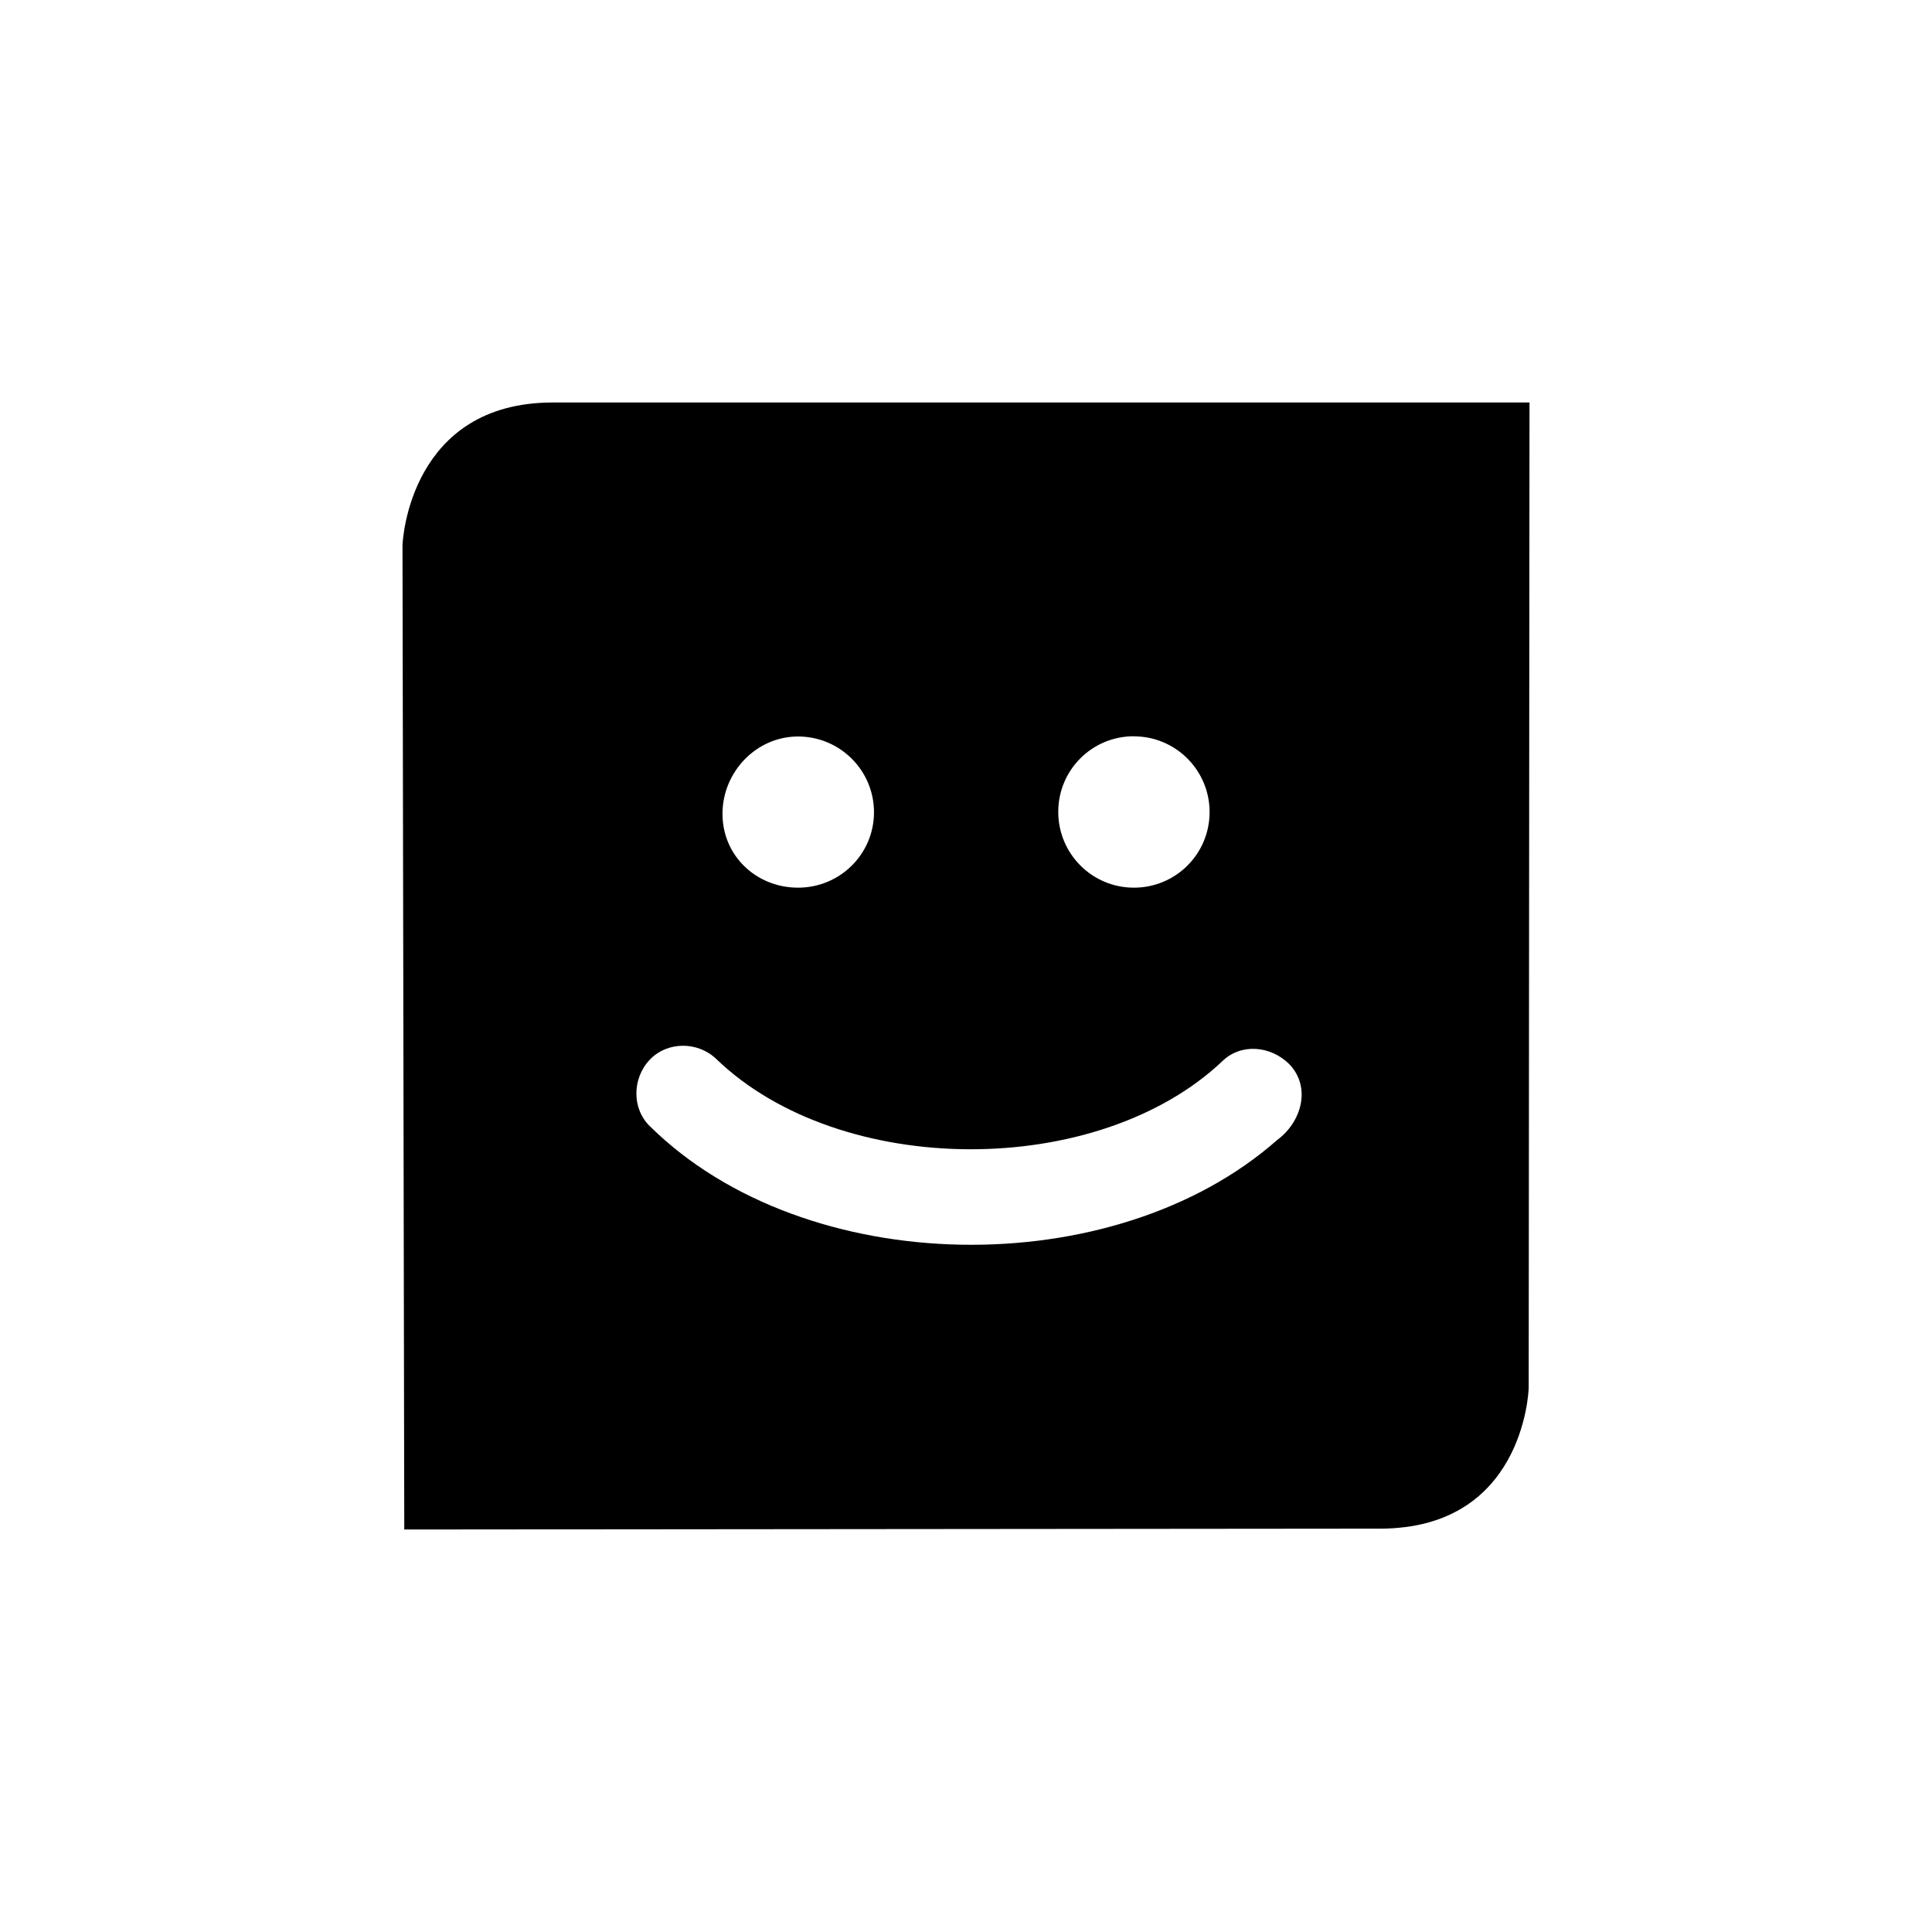
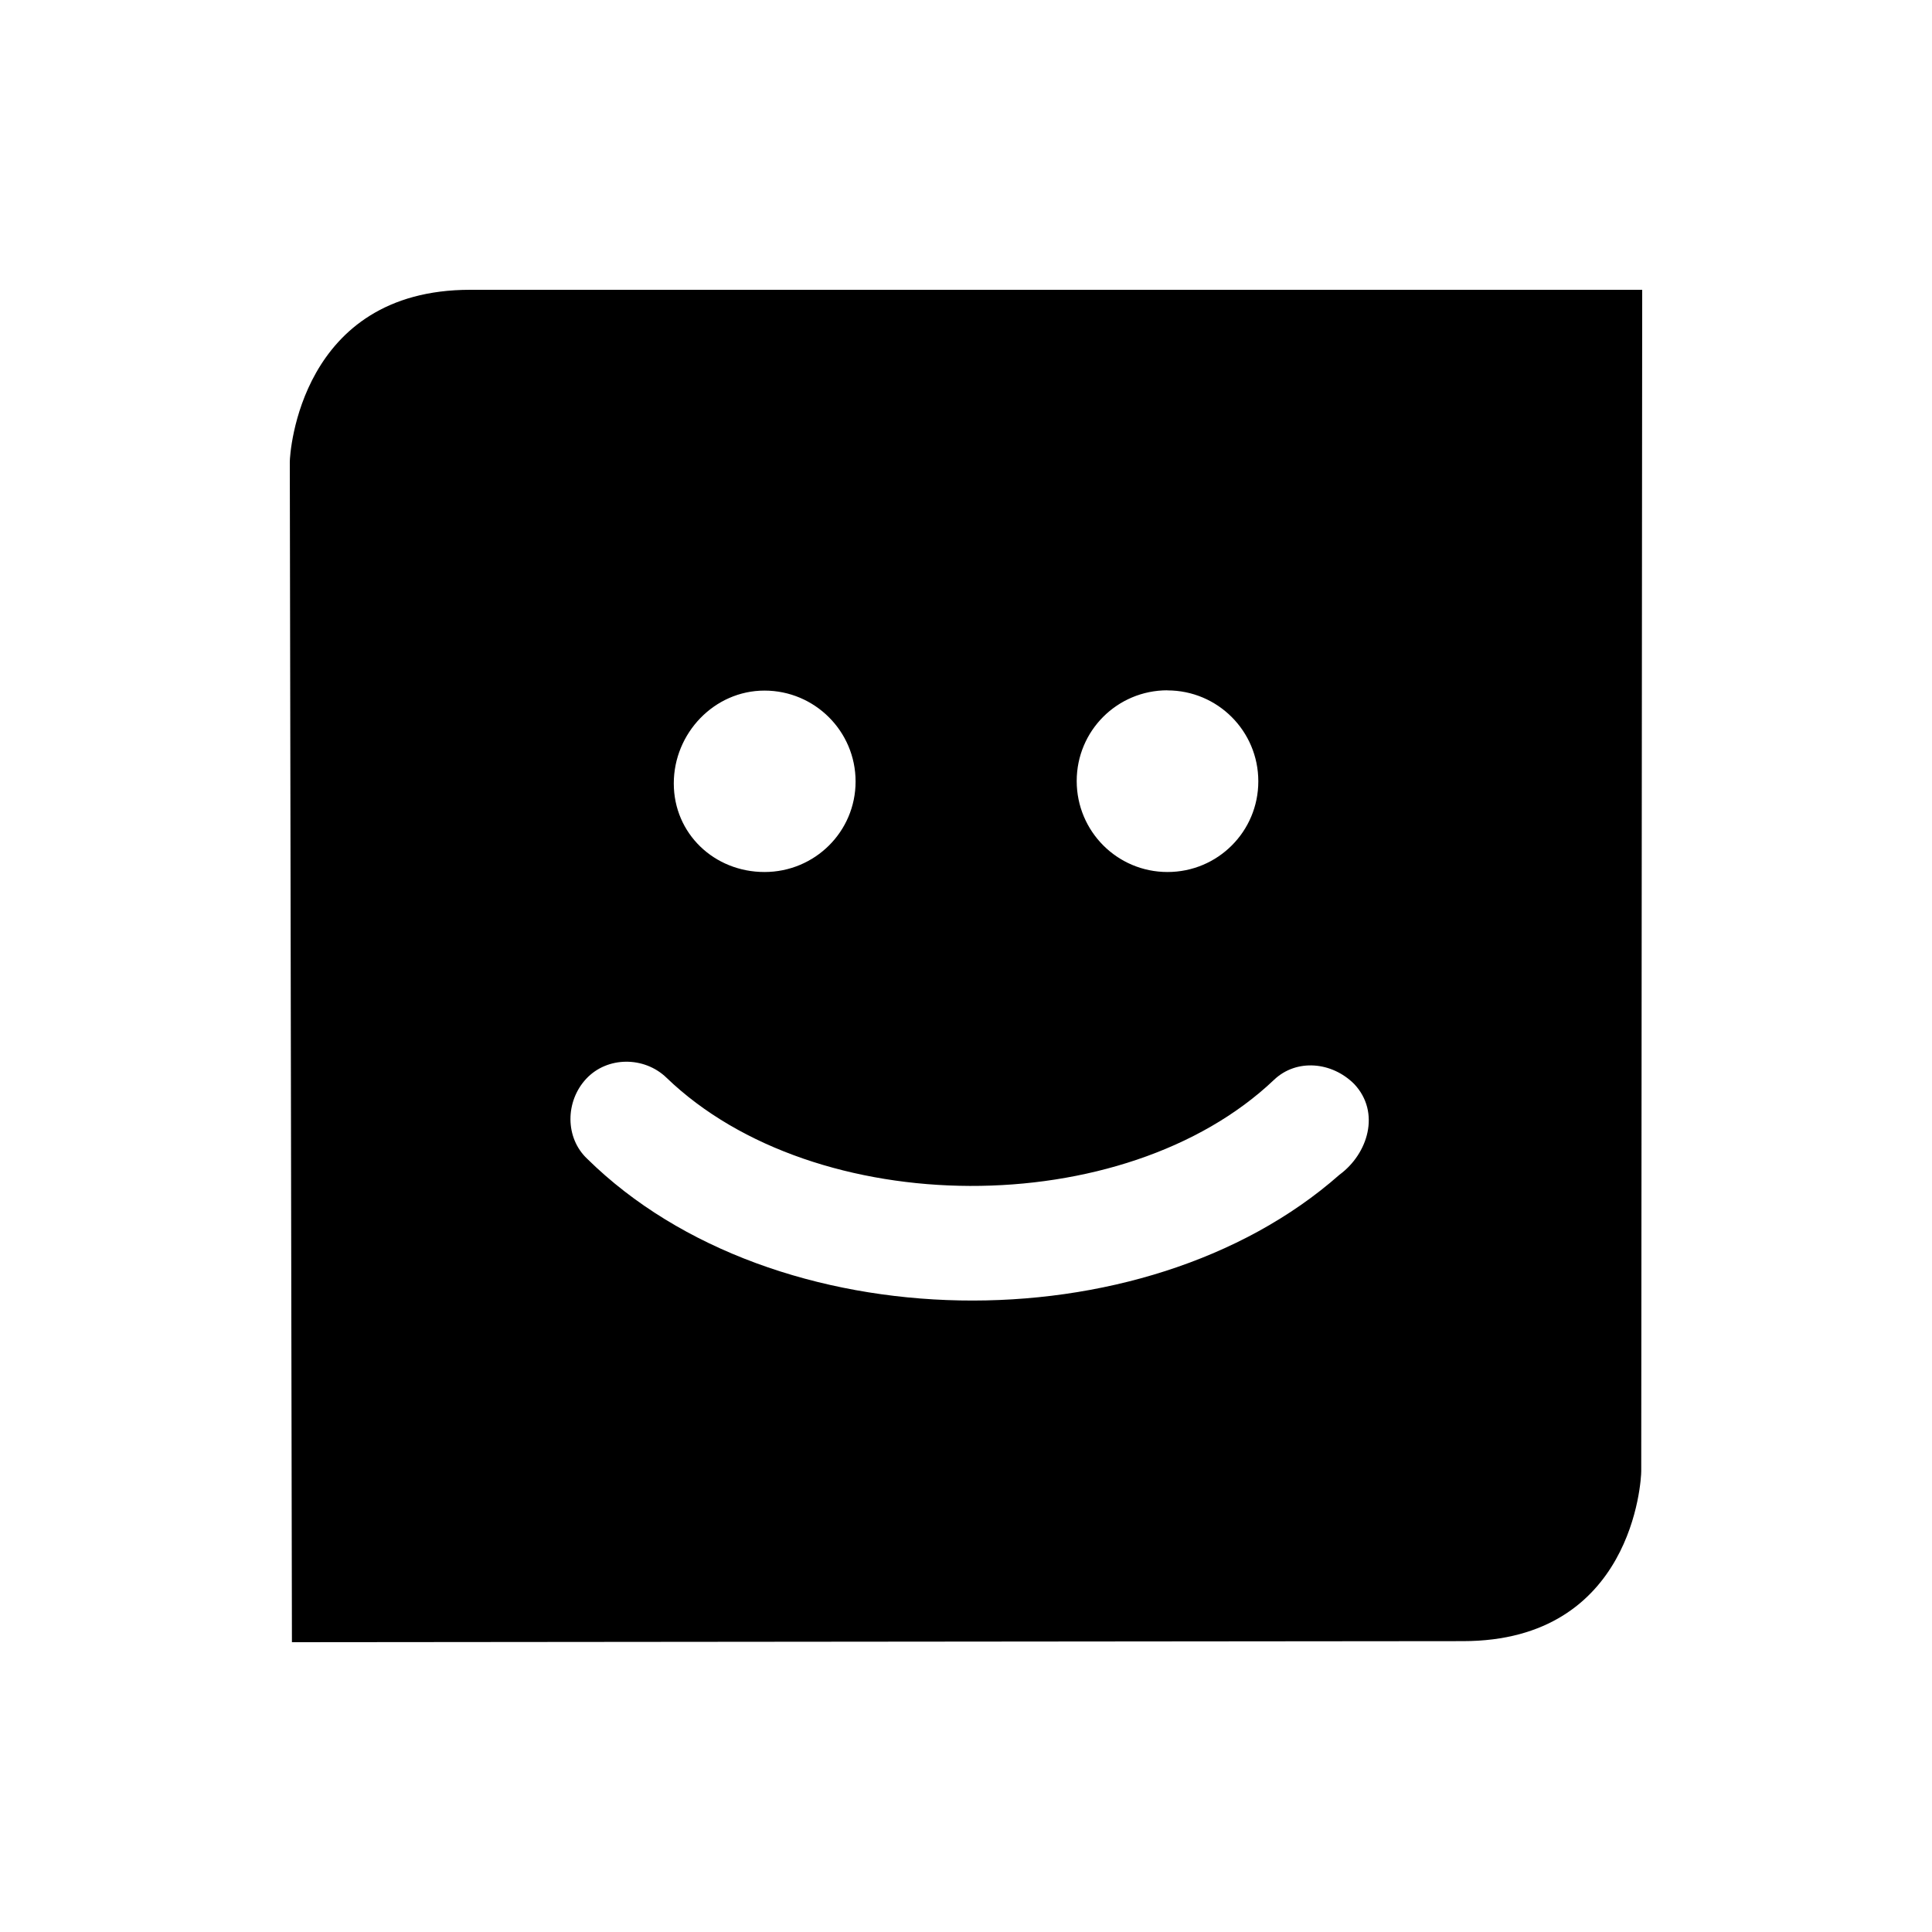
- <svg xmlns="http://www.w3.org/2000/svg" width="24" height="24" viewBox="0 0 24 24">
+ <svg xmlns="http://www.w3.org/2000/svg" width="20" height="20" viewBox="2 2 20 20">
  <path d="m 17.144,18.989 c 1.762,0 1.846,-1.671 1.846,-1.758 L 19,5 H 6.867 C 5.105,5 5,6.693 5,6.78 L 5.022,19 17.144,18.989 z M 14.085,9.147 c 0.52,0 0.941,0.421 0.941,0.941 0,0.52 -0.42,0.939 -0.94,0.939 -0.52,0 -0.94,-0.421 -0.94,-0.942 0,-0.52 0.419,-0.939 0.939,-0.939 z m -4.171,0.002 c 0.52,0 0.943,0.421 0.943,0.941 0,0.52 -0.423,0.937 -0.943,0.937 -0.52,0 -0.939,-0.397 -0.939,-0.917 0,-0.52 0.419,-0.961 0.939,-0.961 z m 5.952,5.012 c -2.027,1.789 -5.857,1.735 -7.786,-0.164 -0.233,-0.218 -0.229,-0.597 -0.011,-0.83 0.218,-0.233 0.6,-0.233 0.83,-0.011 1.54,1.485 4.739,1.496 6.29,0.022 0.231,-0.22 0.597,-0.189 0.83,0.044 0.275,0.293 0.143,0.722 -0.153,0.939 z" />
</svg>
